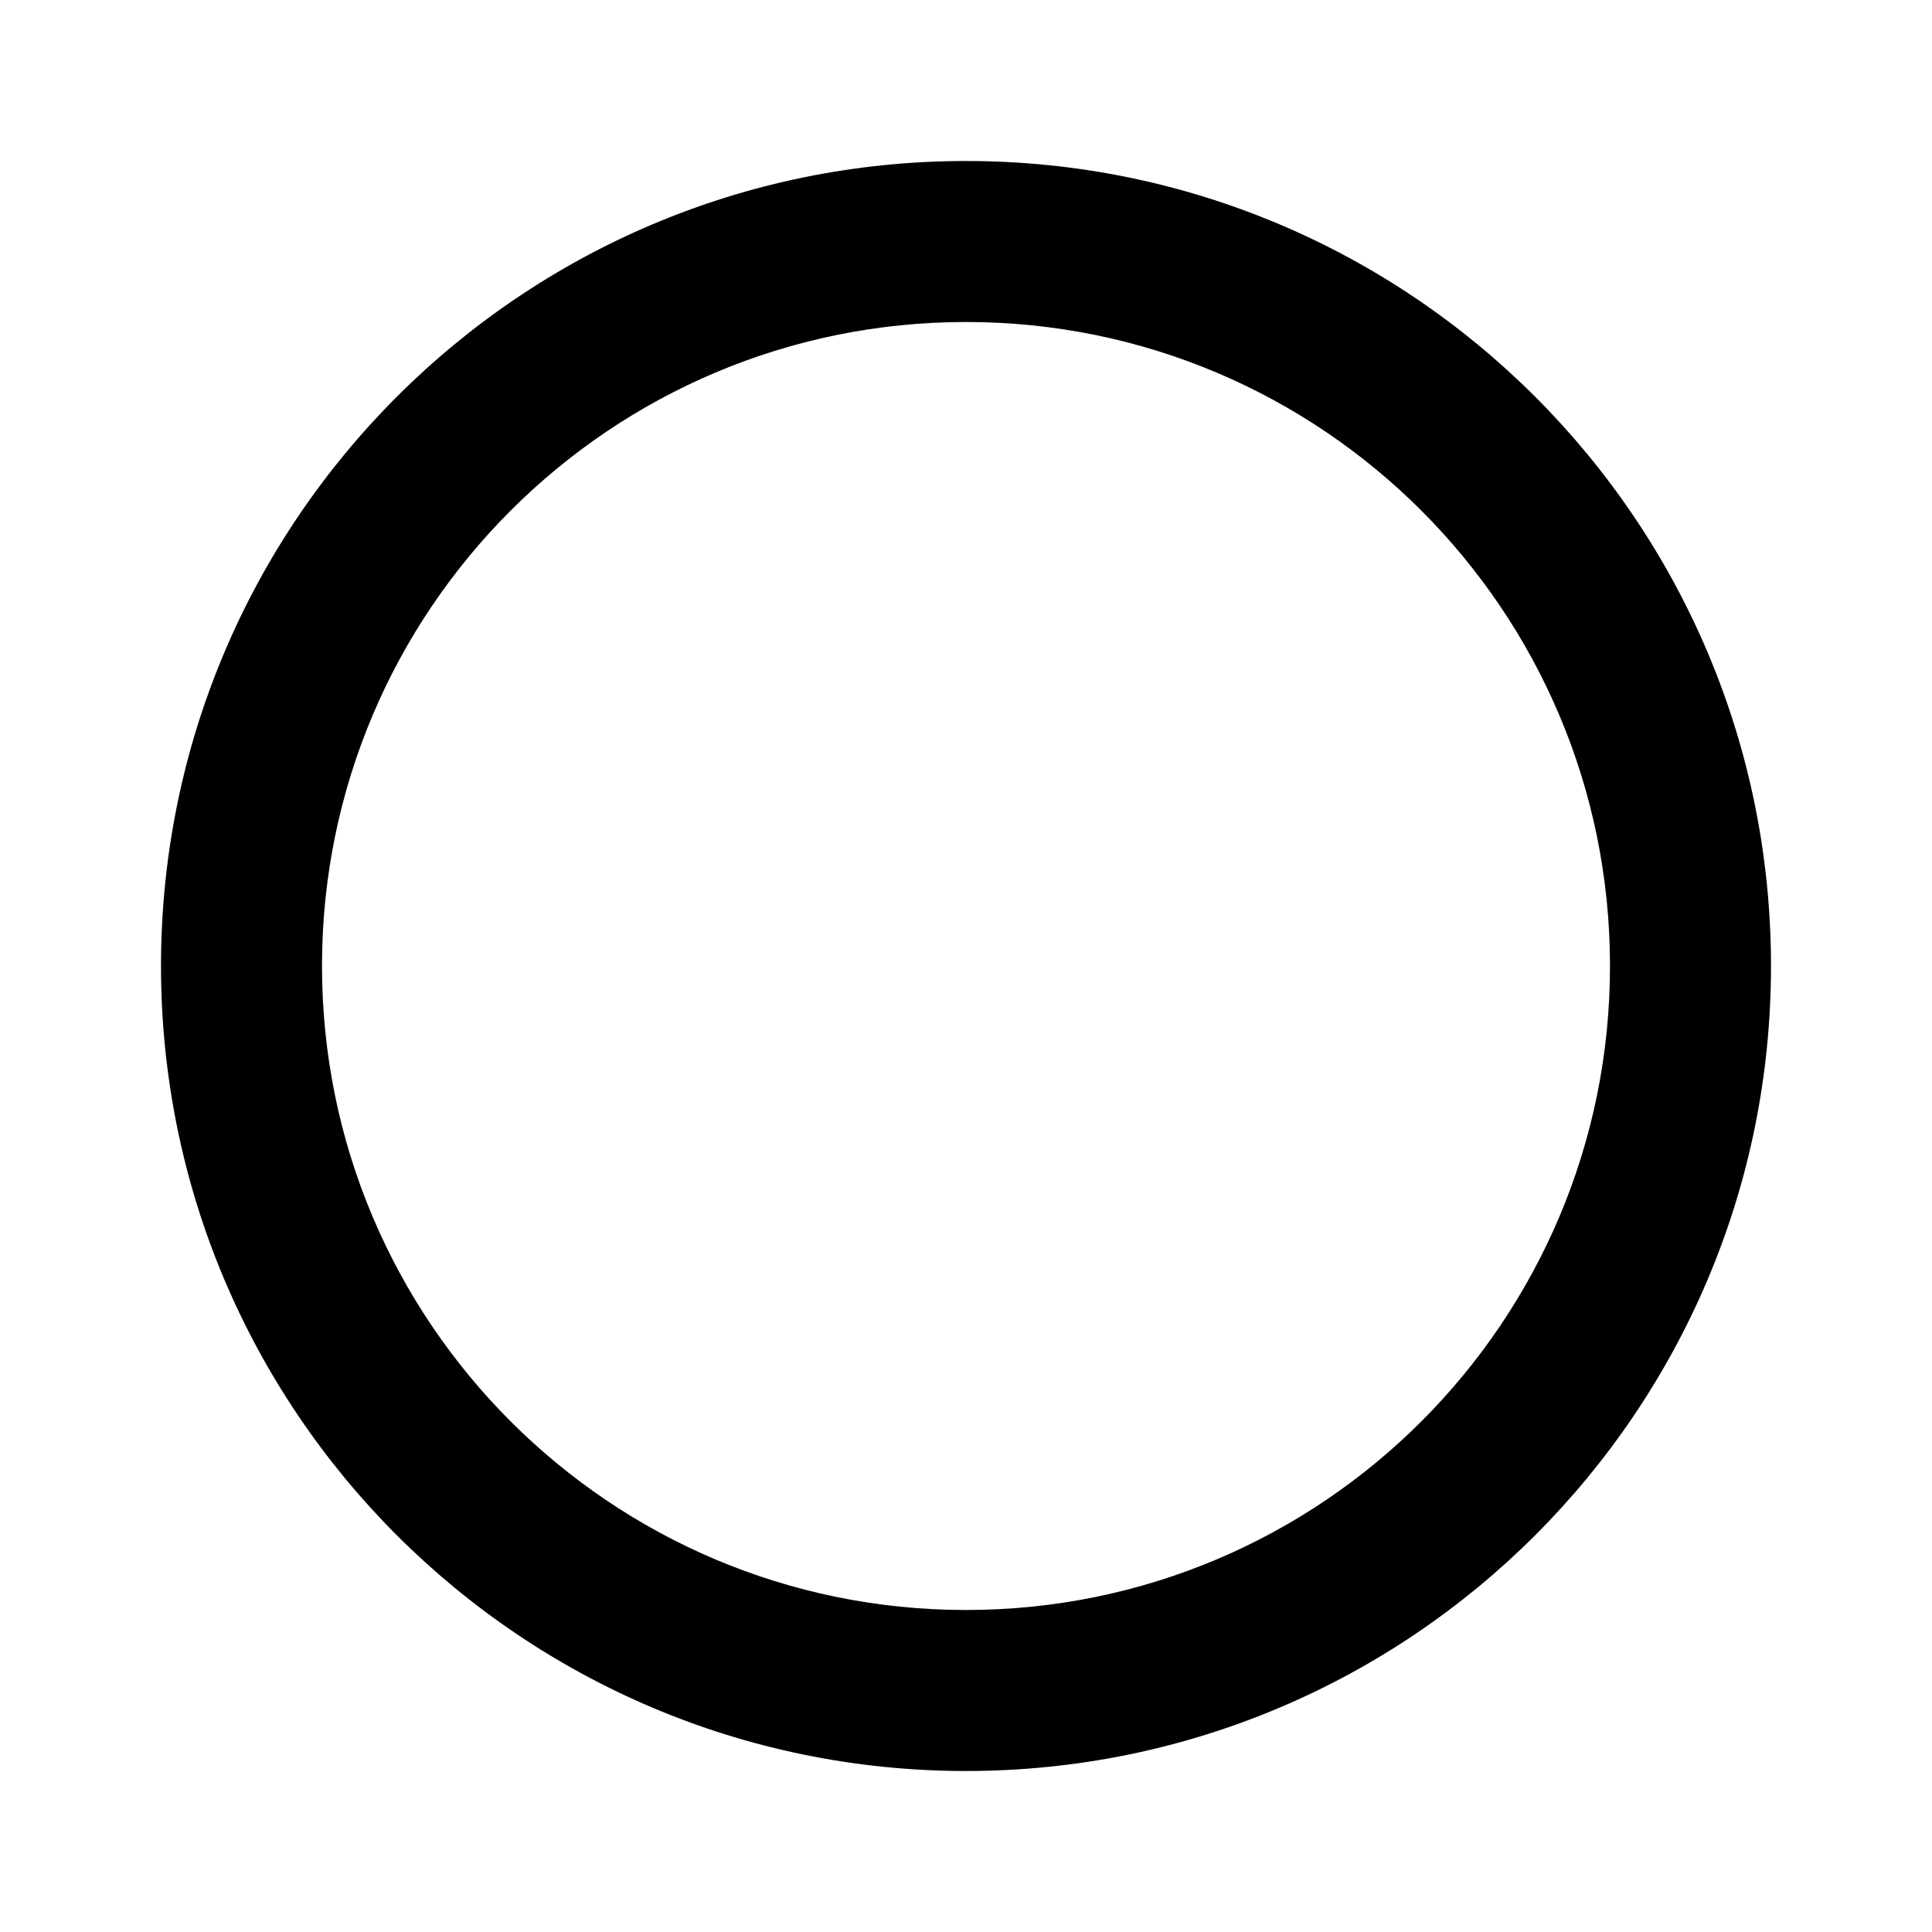
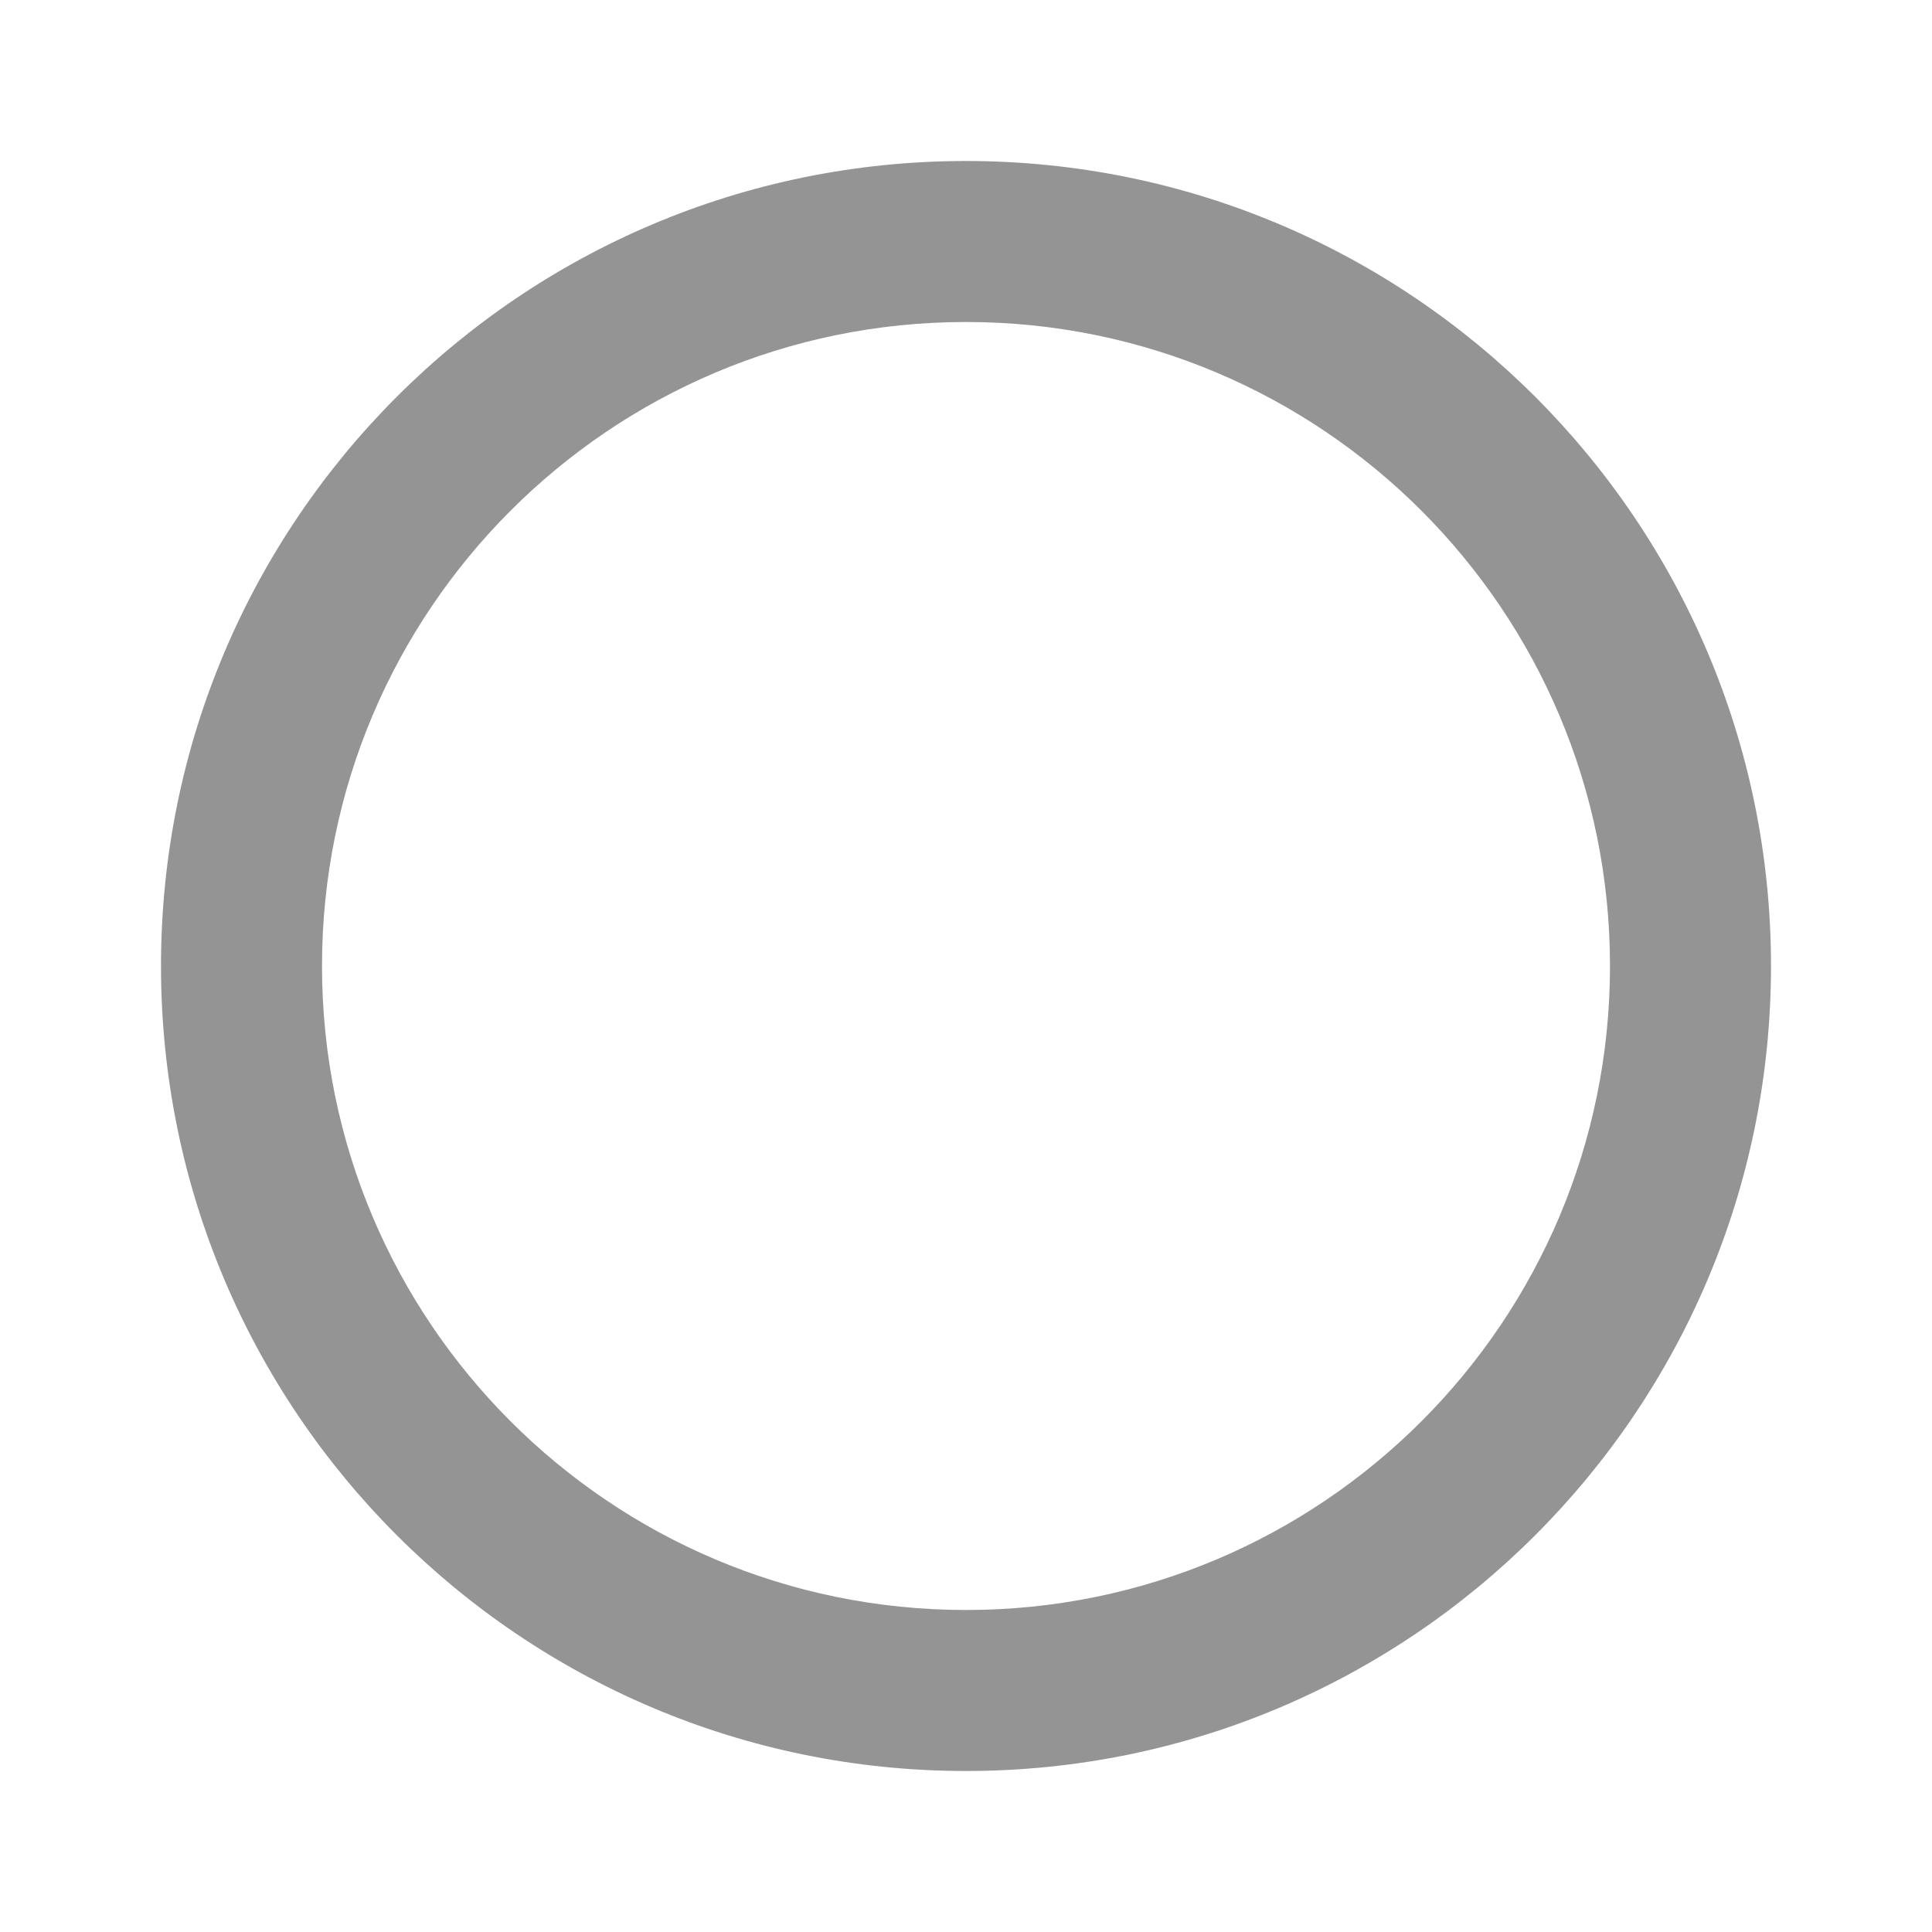
- <svg xmlns="http://www.w3.org/2000/svg" viewBox="0 0 24 24">
+ <svg xmlns="http://www.w3.org/2000/svg" viewBox="0 0 24 24" fill="#959494">
  <path d="M12,20A8,8 0 0,1 4,12A8,8 0 0,1 12,4A8,8 0 0,1 20,12A8,8 0 0,1 12,20M12,2A10,10 0 0,0 2,12A10,10 0 0,0 12,22A10,10 0 0,0 22,12A10,10 0 0,0 12,2Z" />
</svg>
